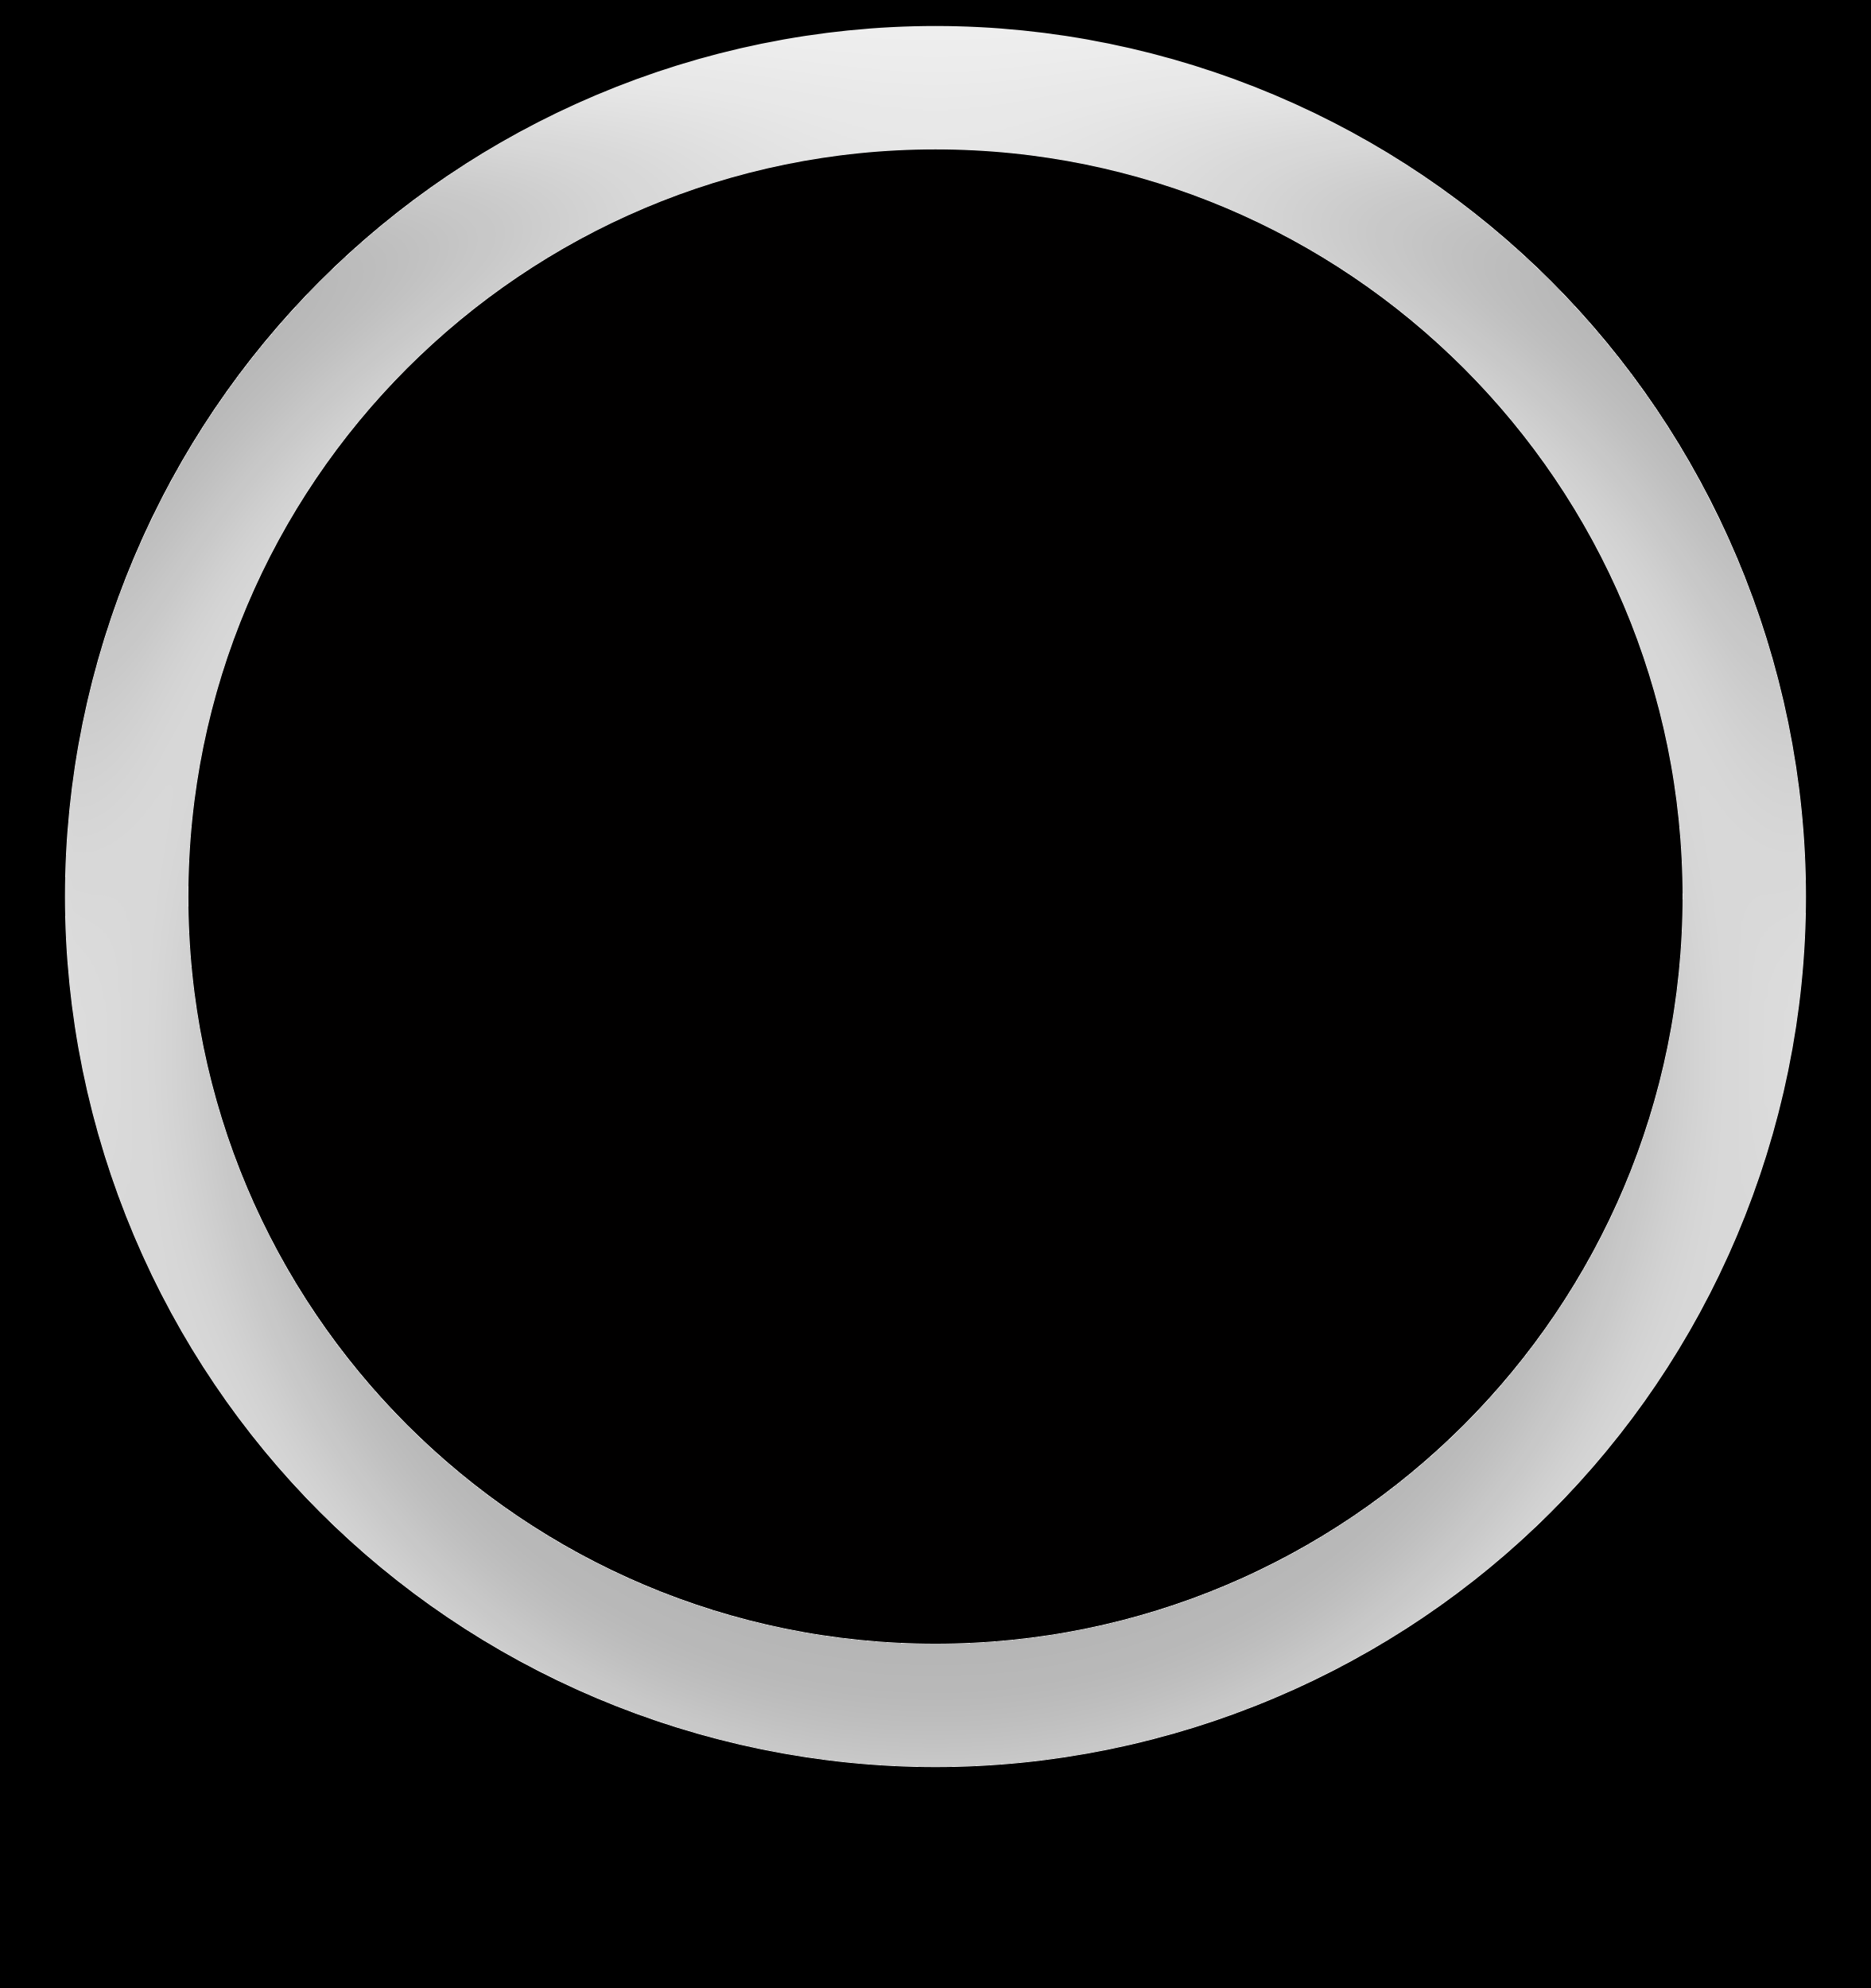
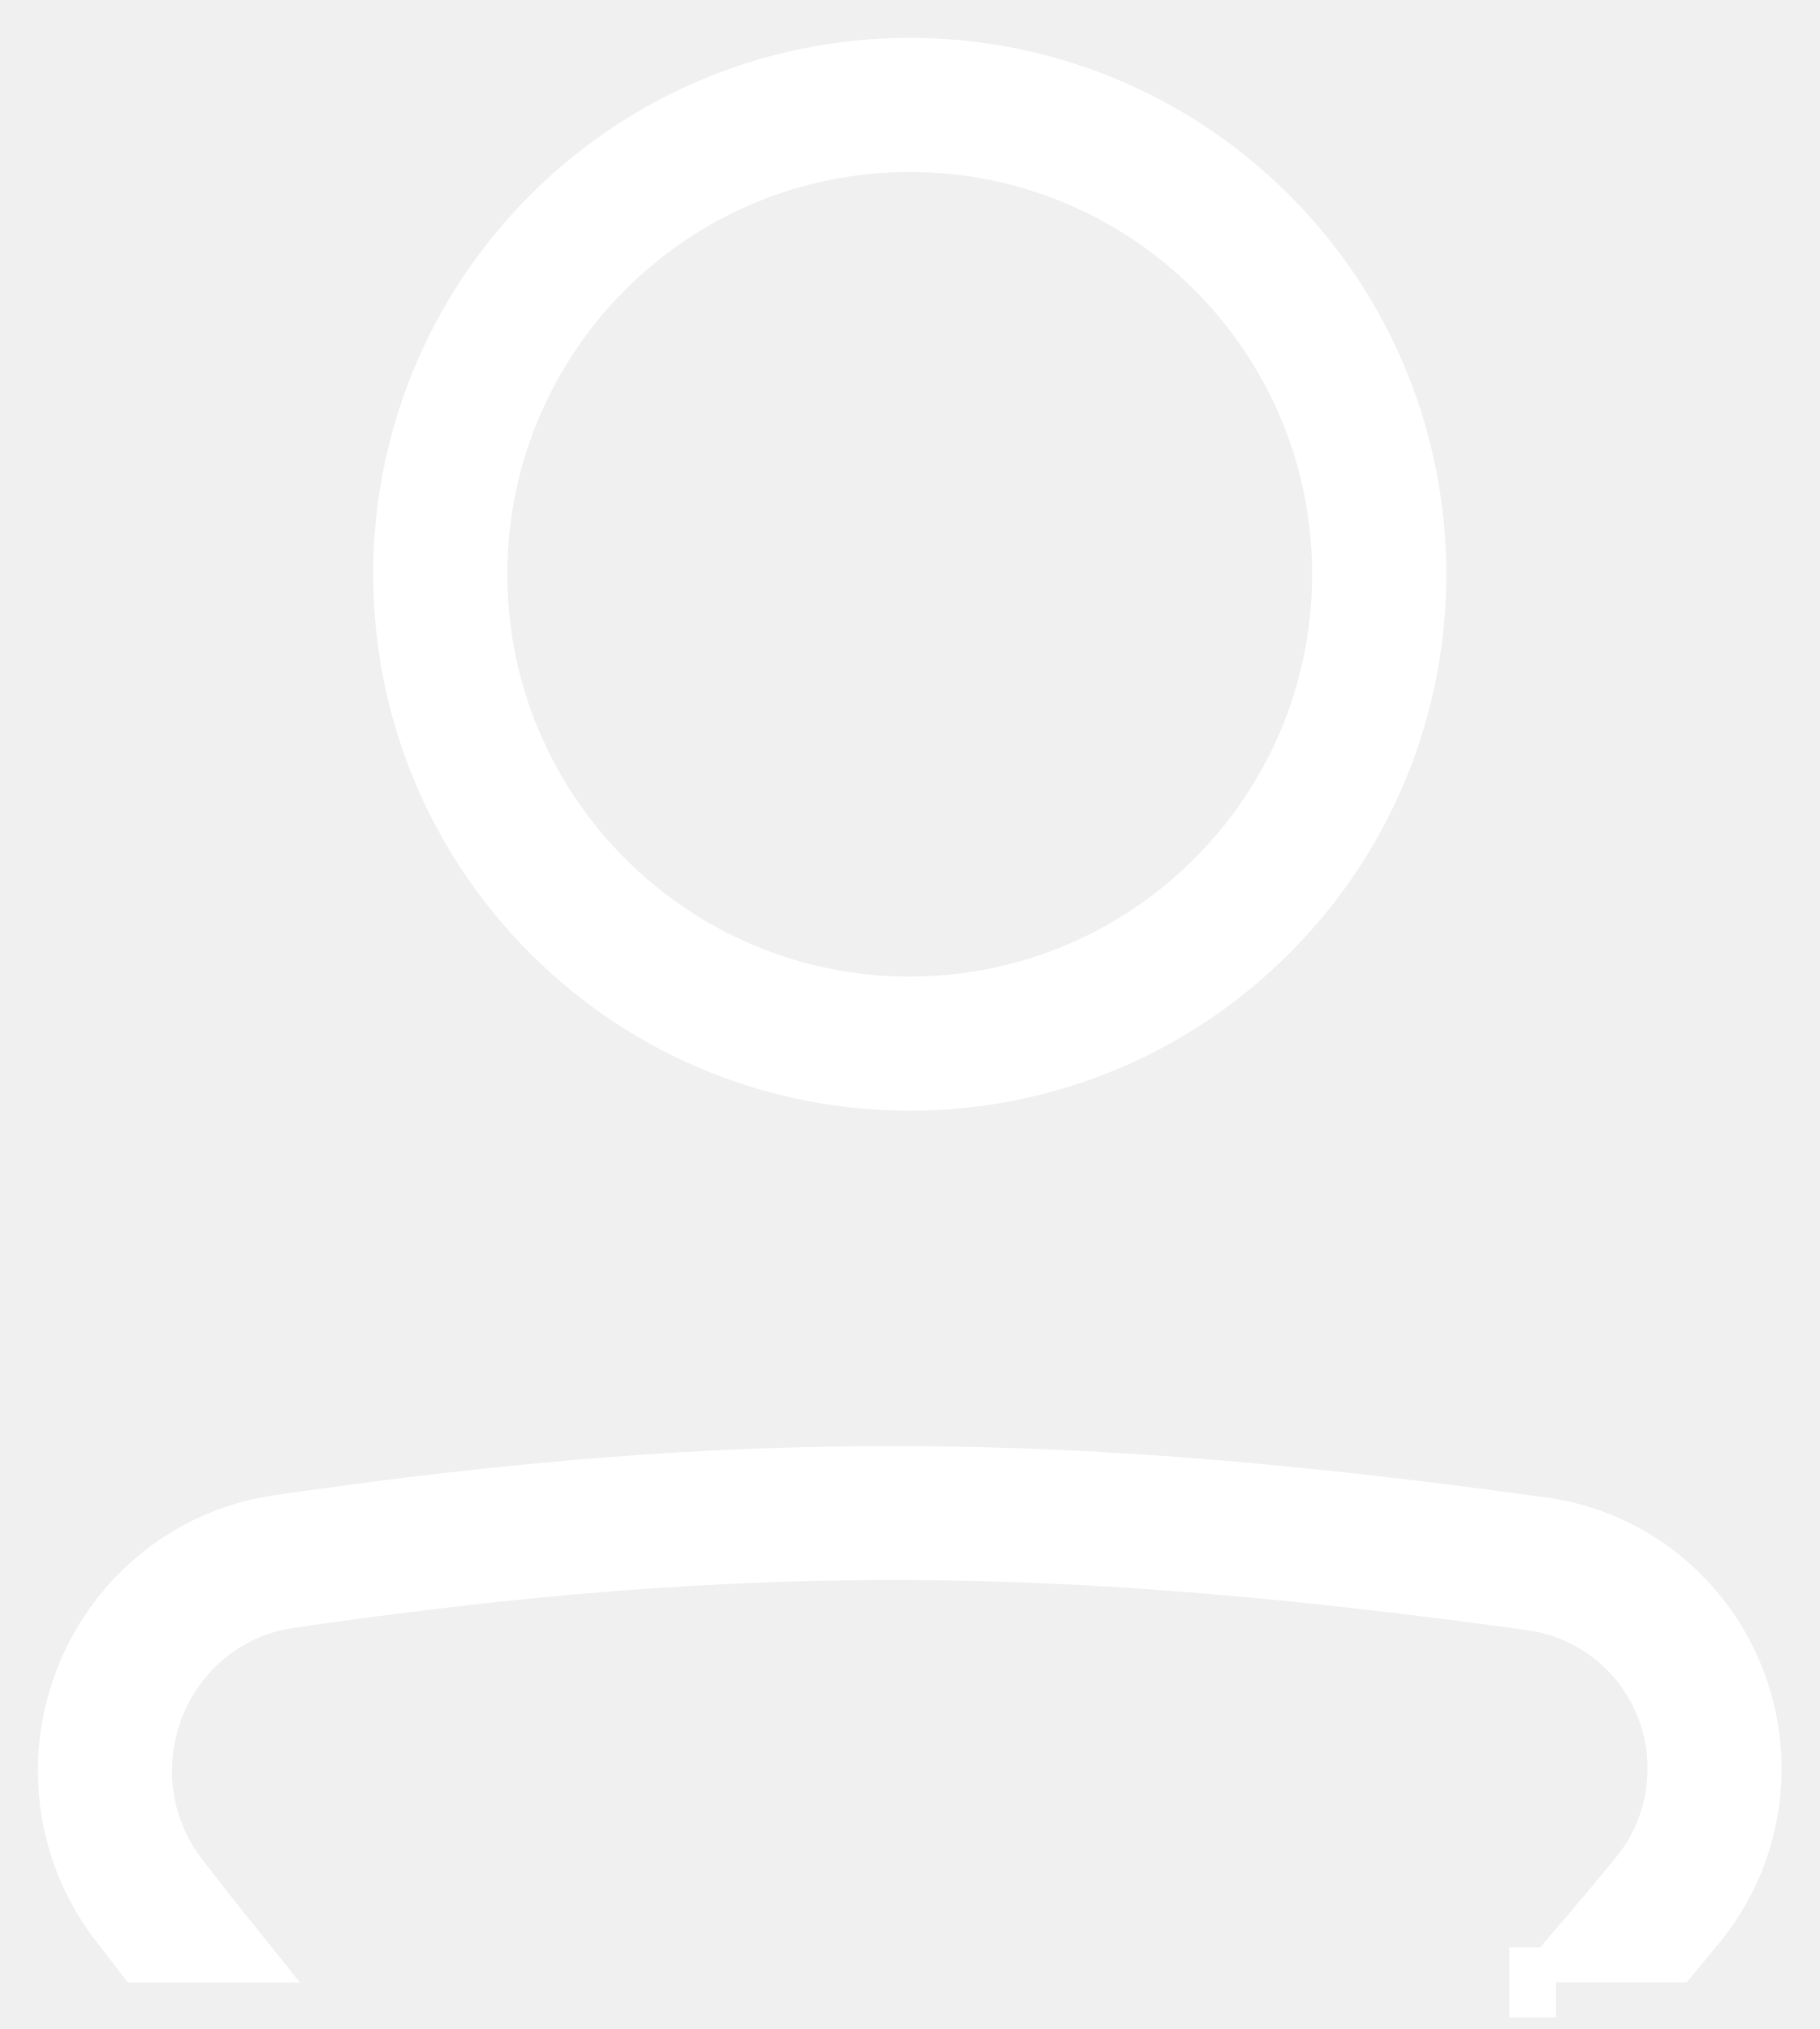
- <svg xmlns="http://www.w3.org/2000/svg" width="48" height="51" fill="none">
-   <g filter="url(#a)">
-     <path fill="#fff" stroke="#fff" d="M12.958 35.31a2.555 2.555 0 0 0 .523 1.554l.002.002c.25.325.503.648.76.968h-1.17l-.317-.409a3.471 3.471 0 0 1-.714-2.114c0-1.714 1.236-3.195 2.945-3.444 6.709-.98 11.36-.893 18.044.032 1.69.233 2.927 1.69 2.927 3.386 0 .784-.27 1.544-.764 2.152-.11.134-.22.266-.329.396h-1.198c.276-.322.549-.648.818-.977.36-.44.556-.998.557-1.57a2.49 2.49 0 0 0-2.134-2.48h-.003c-6.609-.915-11.173-1-17.785-.033-1.244.181-2.161 1.263-2.162 2.536Zm0 0h.5l-.5-.002v.001Zm19.61 3.023h.667-.667ZM24 24.458a6.25 6.25 0 1 0 0-12.5 6.25 6.25 0 0 0 0 12.5Zm5.068-1.182A7.167 7.167 0 1 1 18.932 13.14a7.167 7.167 0 0 1 10.136 10.136Z" />
-     <path fill="#010000" stroke="#000" stroke-width="83" d="M24 40.25c9.527 0 17.25-7.723 17.25-17.25 0-9.527-7.723-17.25-17.25-17.25-9.527 0-17.25 7.723-17.25 17.25 0 9.527 7.723 17.25 17.25 17.25Zm0 1.917c10.586 0 19.167-8.581 19.167-19.167 0-10.586-8.581-19.167-19.167-19.167C13.414 3.833 4.833 12.414 4.833 23c0 10.586 8.581 19.167 19.167 19.167Z" />
-   </g>
-   <defs>
-     <filter id="a" width="54" height="54" x="-3" y="0" color-interpolation-filters="sRGB" filterUnits="userSpaceOnUse">
-       <feFlood flood-opacity="0" result="BackgroundImageFix" />
-       <feColorMatrix in="SourceAlpha" result="hardAlpha" values="0 0 0 0 0 0 0 0 0 0 0 0 0 0 0 0 0 0 127 0" />
-       <feOffset dy="4" />
-       <feGaussianBlur stdDeviation="2" />
-       <feComposite in2="hardAlpha" operator="out" />
-       <feColorMatrix values="0 0 0 0 0 0 0 0 0 0 0 0 0 0 0 0 0 0 0.25 0" />
-       <feBlend in2="BackgroundImageFix" result="effect1_dropShadow_1_66" />
-       <feBlend in="SourceGraphic" in2="effect1_dropShadow_1_66" result="shape" />
-     </filter>
-   </defs>
+ <svg xmlns="http://www.w3.org/2000/svg" width="26" height="29" fill="none">
+   <path fill="#fff" stroke="#fff" d="M1.958 25.31a2.554 2.554 0 0 0 .523 1.555h.001c.25.327.504.65.761.97h-1.17l-.317-.41a3.471 3.471 0 0 1-.714-2.114c0-1.714 1.236-3.195 2.945-3.444 6.709-.98 11.36-.893 18.044.032 1.69.233 2.927 1.69 2.927 3.386 0 .784-.27 1.544-.764 2.152l-.328.396h-1.199c.276-.322.549-.648.818-.977.36-.44.556-.998.557-1.57a2.49 2.49 0 0 0-2.134-2.48h-.003c-6.609-.915-11.173-1-17.785-.033-1.244.181-2.161 1.263-2.162 2.536Zm0 0h.5l-.5-.002v.001Zm19.61 3.023h.667-.667ZM13 14.458a6.25 6.25 0 1 0 0-12.5 6.25 6.25 0 0 0 0 12.5Zm5.068-1.182A7.167 7.167 0 1 1 7.932 3.14a7.167 7.167 0 0 1 10.136 10.136Z" />
</svg>
